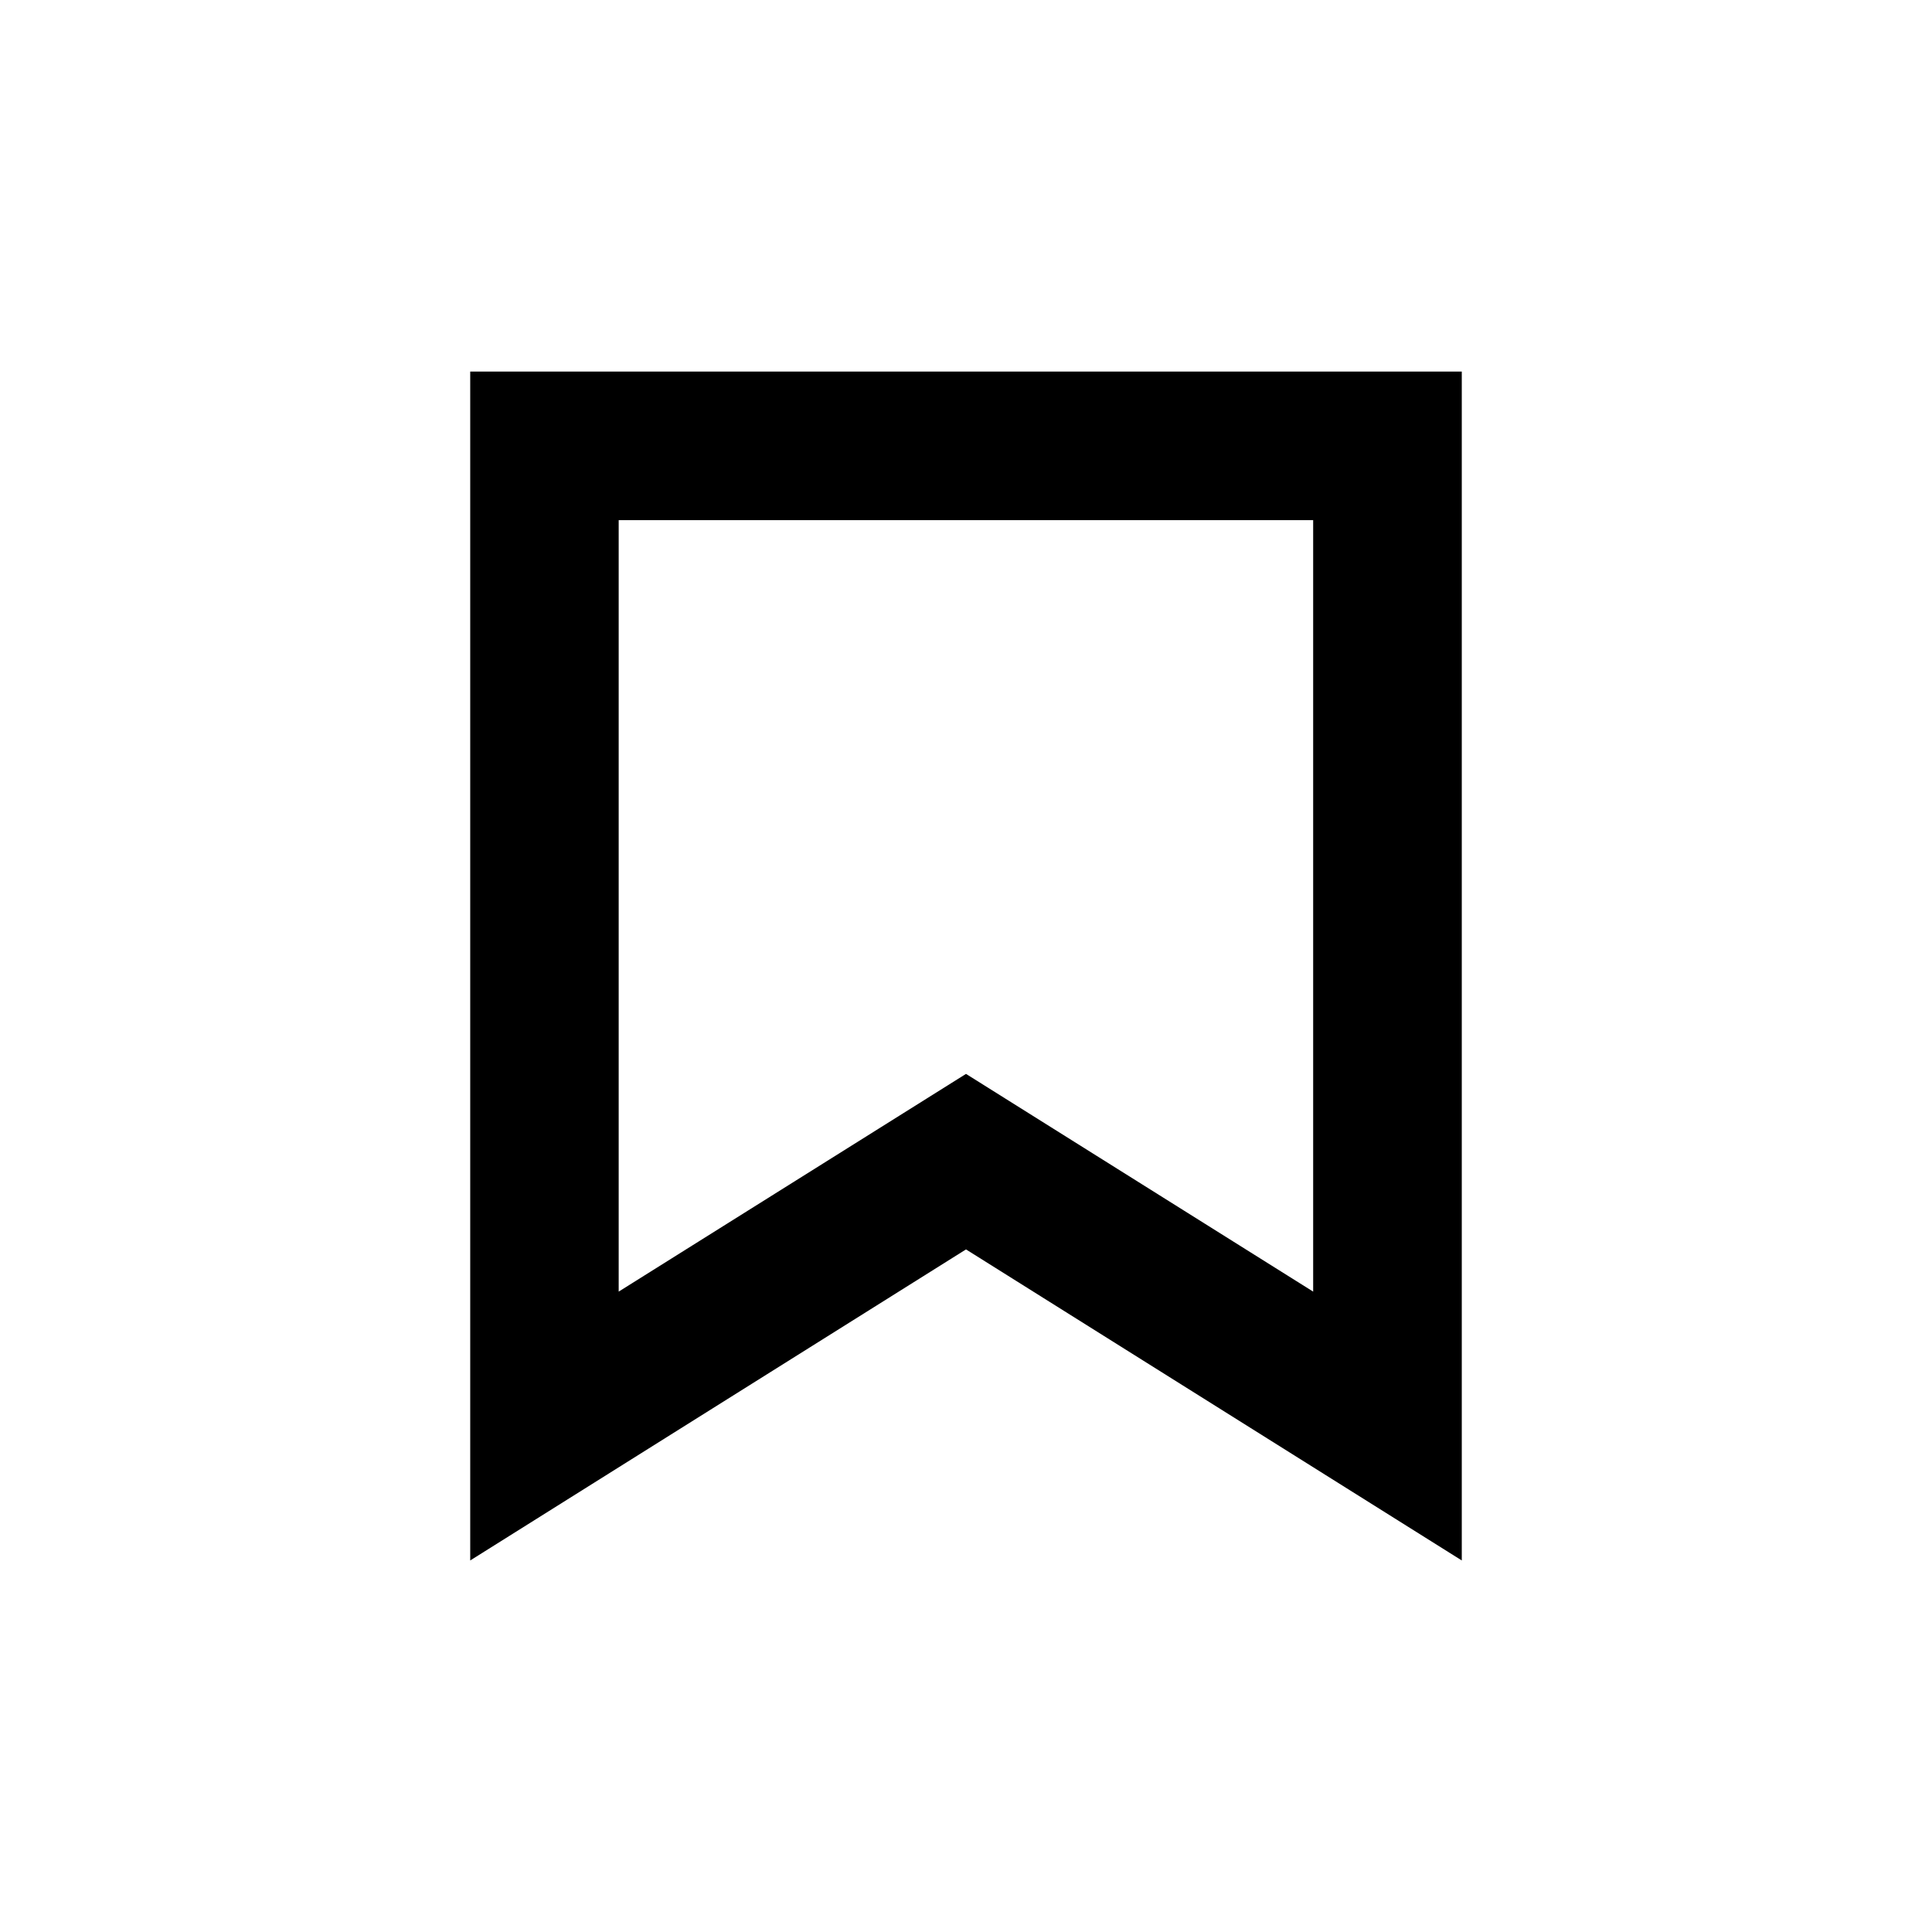
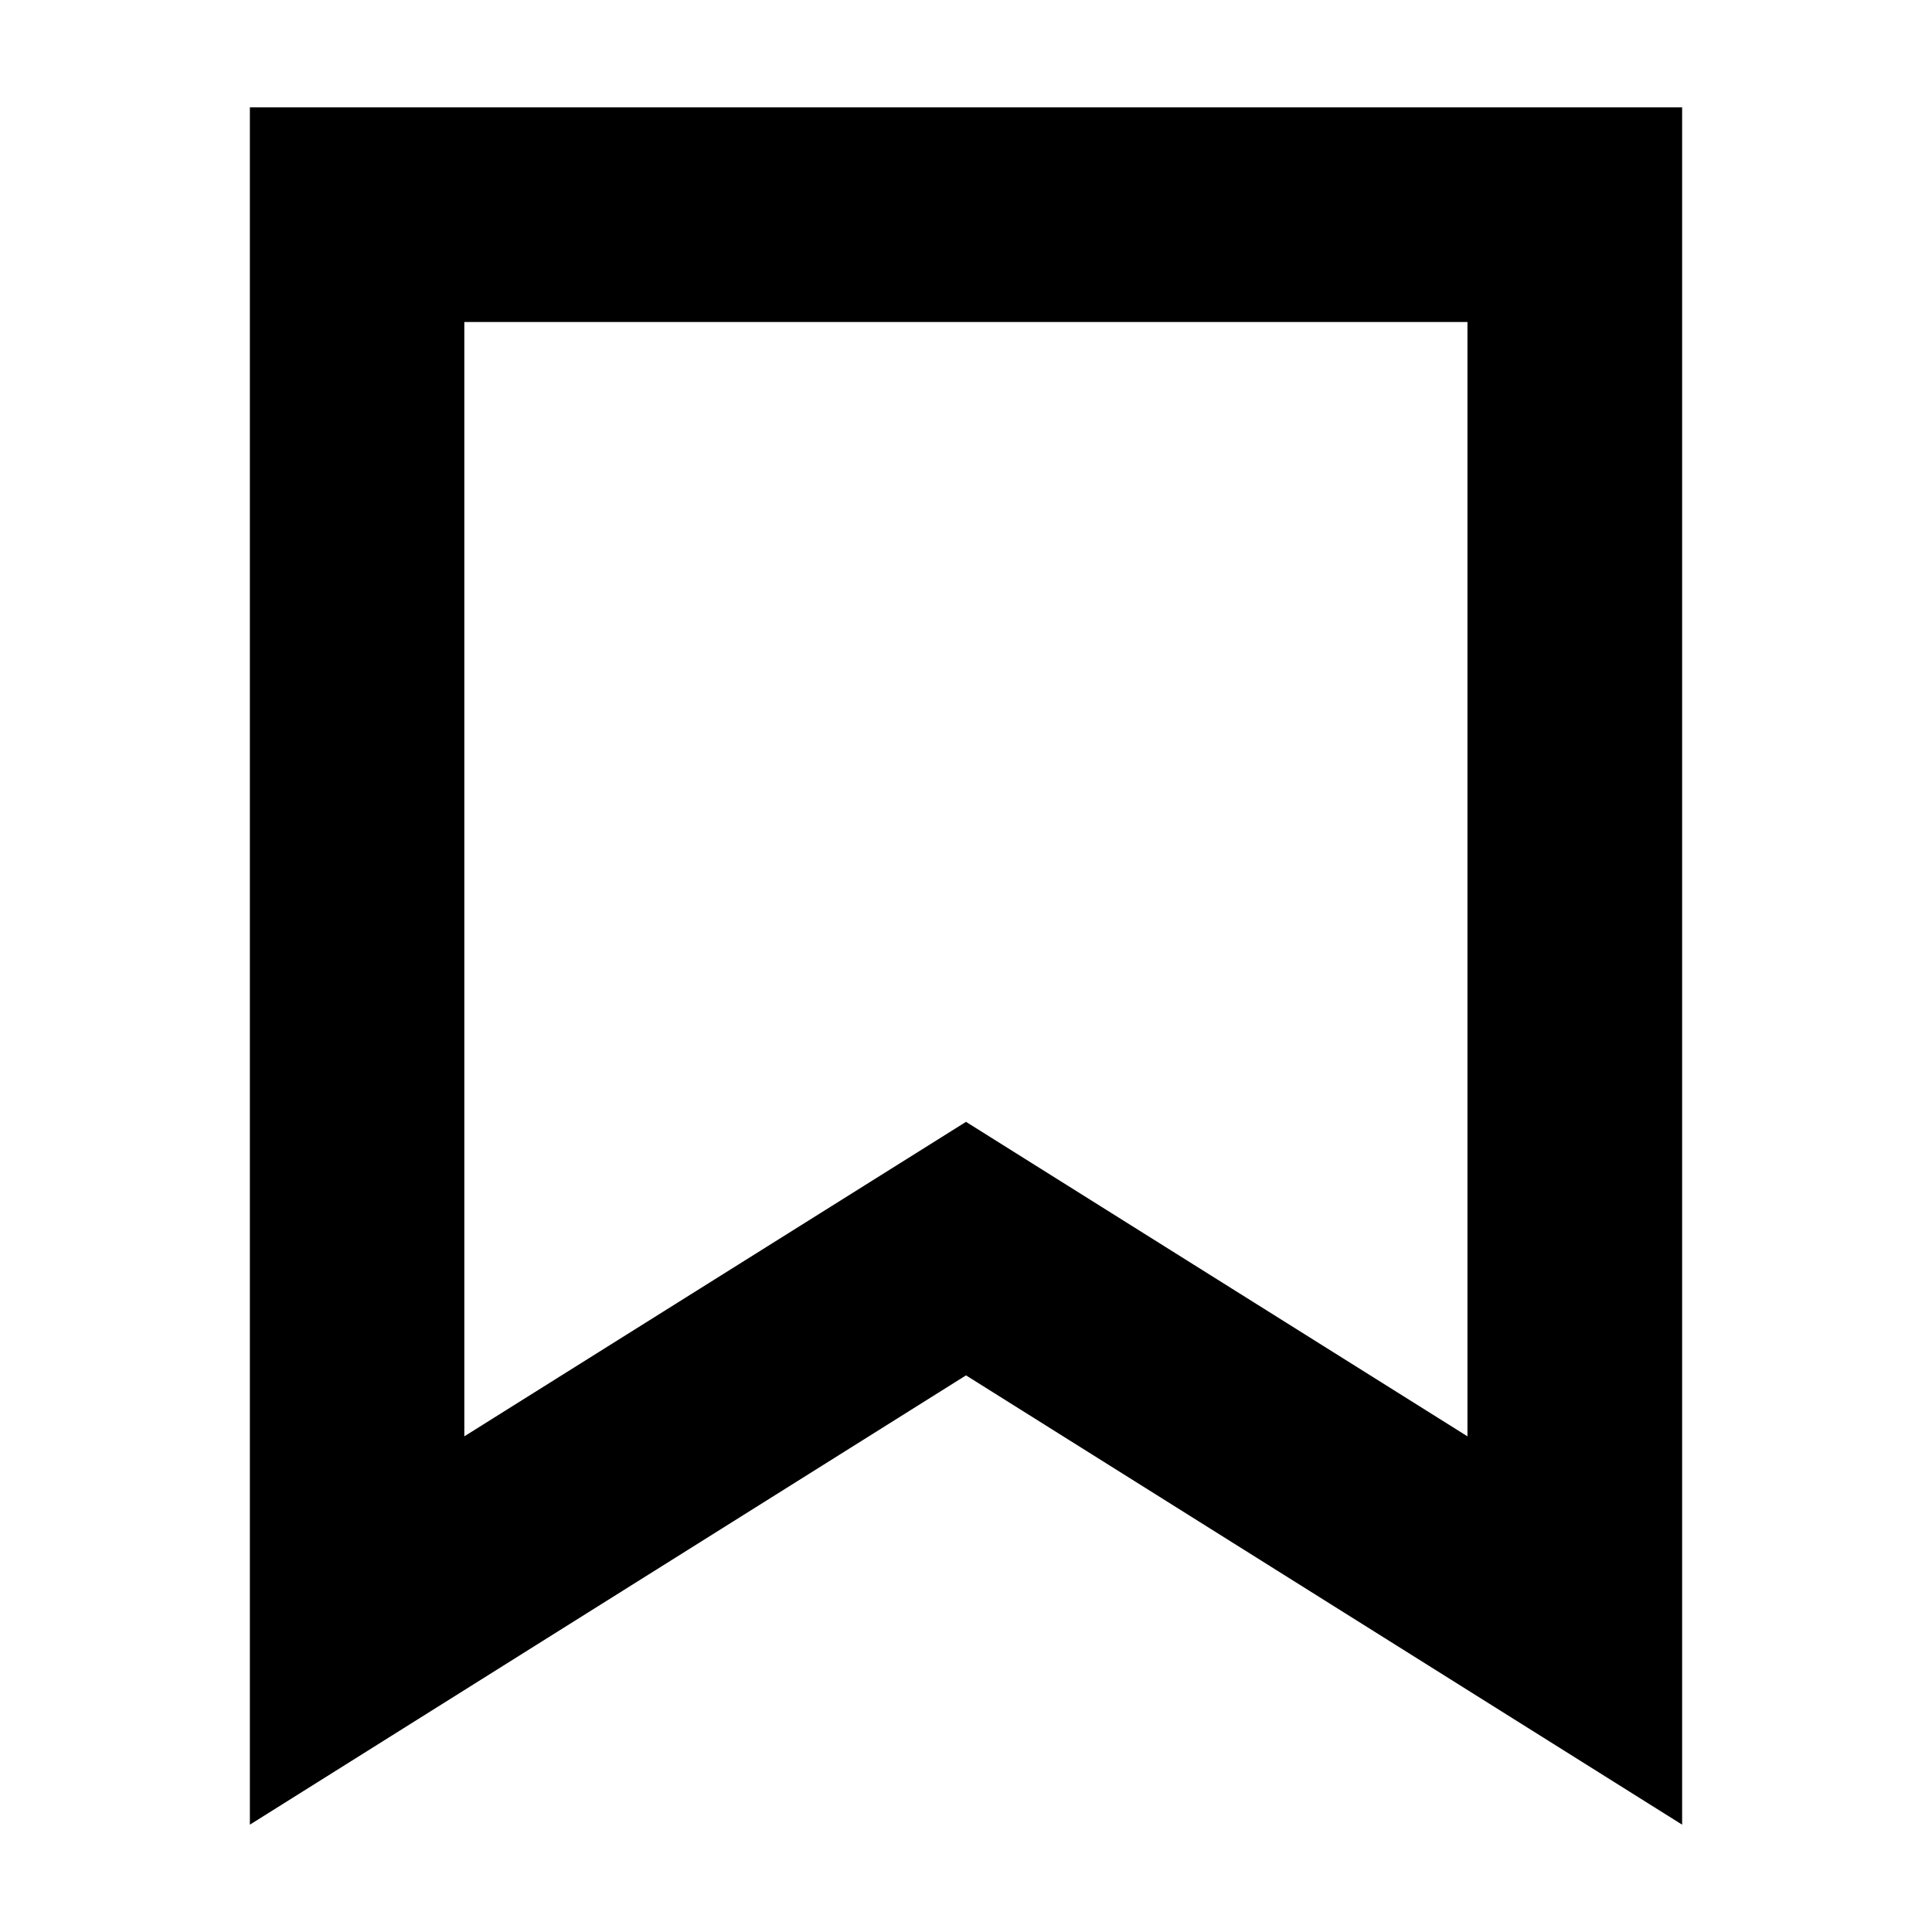
- <svg xmlns="http://www.w3.org/2000/svg" width="16px" height="16px" viewBox="1.5 1.5 13 13" version="1.1">
+ <svg xmlns="http://www.w3.org/2000/svg" width="110px" height="110px" viewBox="3.5 3.5 9 9" version="1.1">
  <g id="type-icon-projection" stroke="none" stroke-width="1" fill="none" fill-rule="evenodd">
    <path d="M11.336,4 L11.336,12 L8,9.907 L4.664,12 L4.664,4 L11.336,4 Z M10.336,5 L5.663,5 L5.663,10.191 L8,8.726 L10.336,10.191 L10.336,5 Z" id="Rectangle" fill="currentColor" class="primaryfill" fill-rule="nonzero" />
  </g>
</svg>
